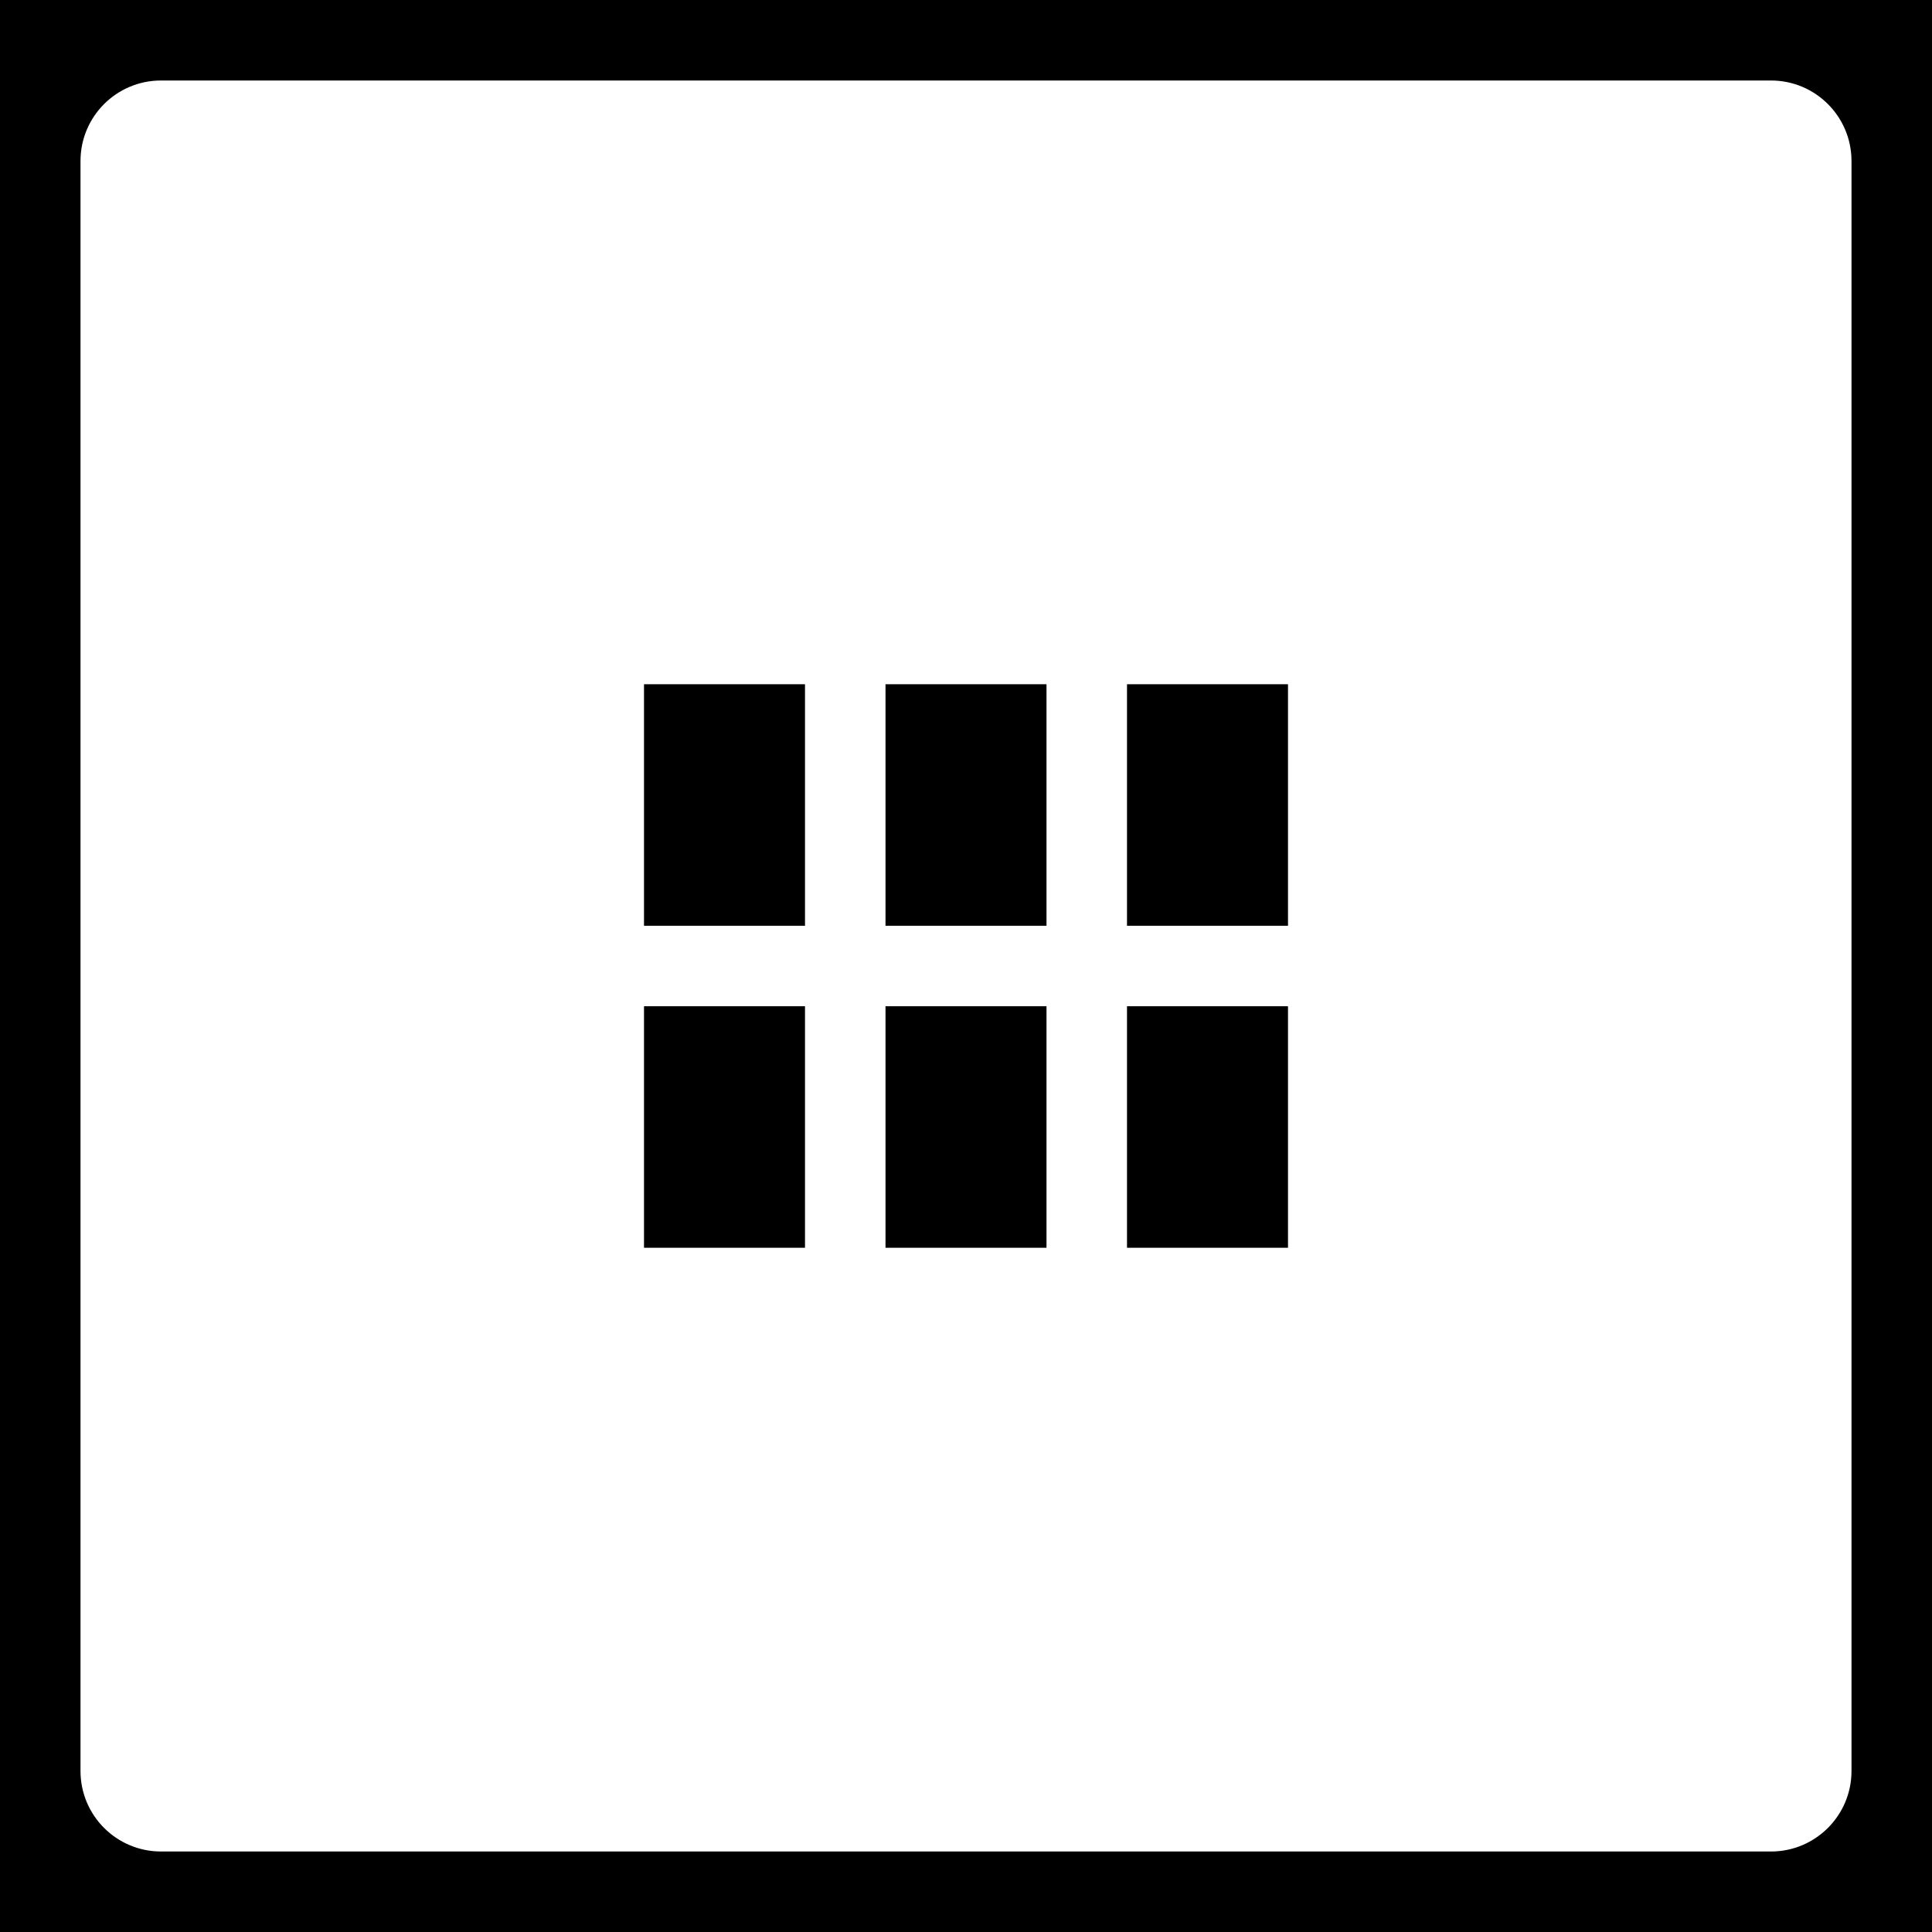
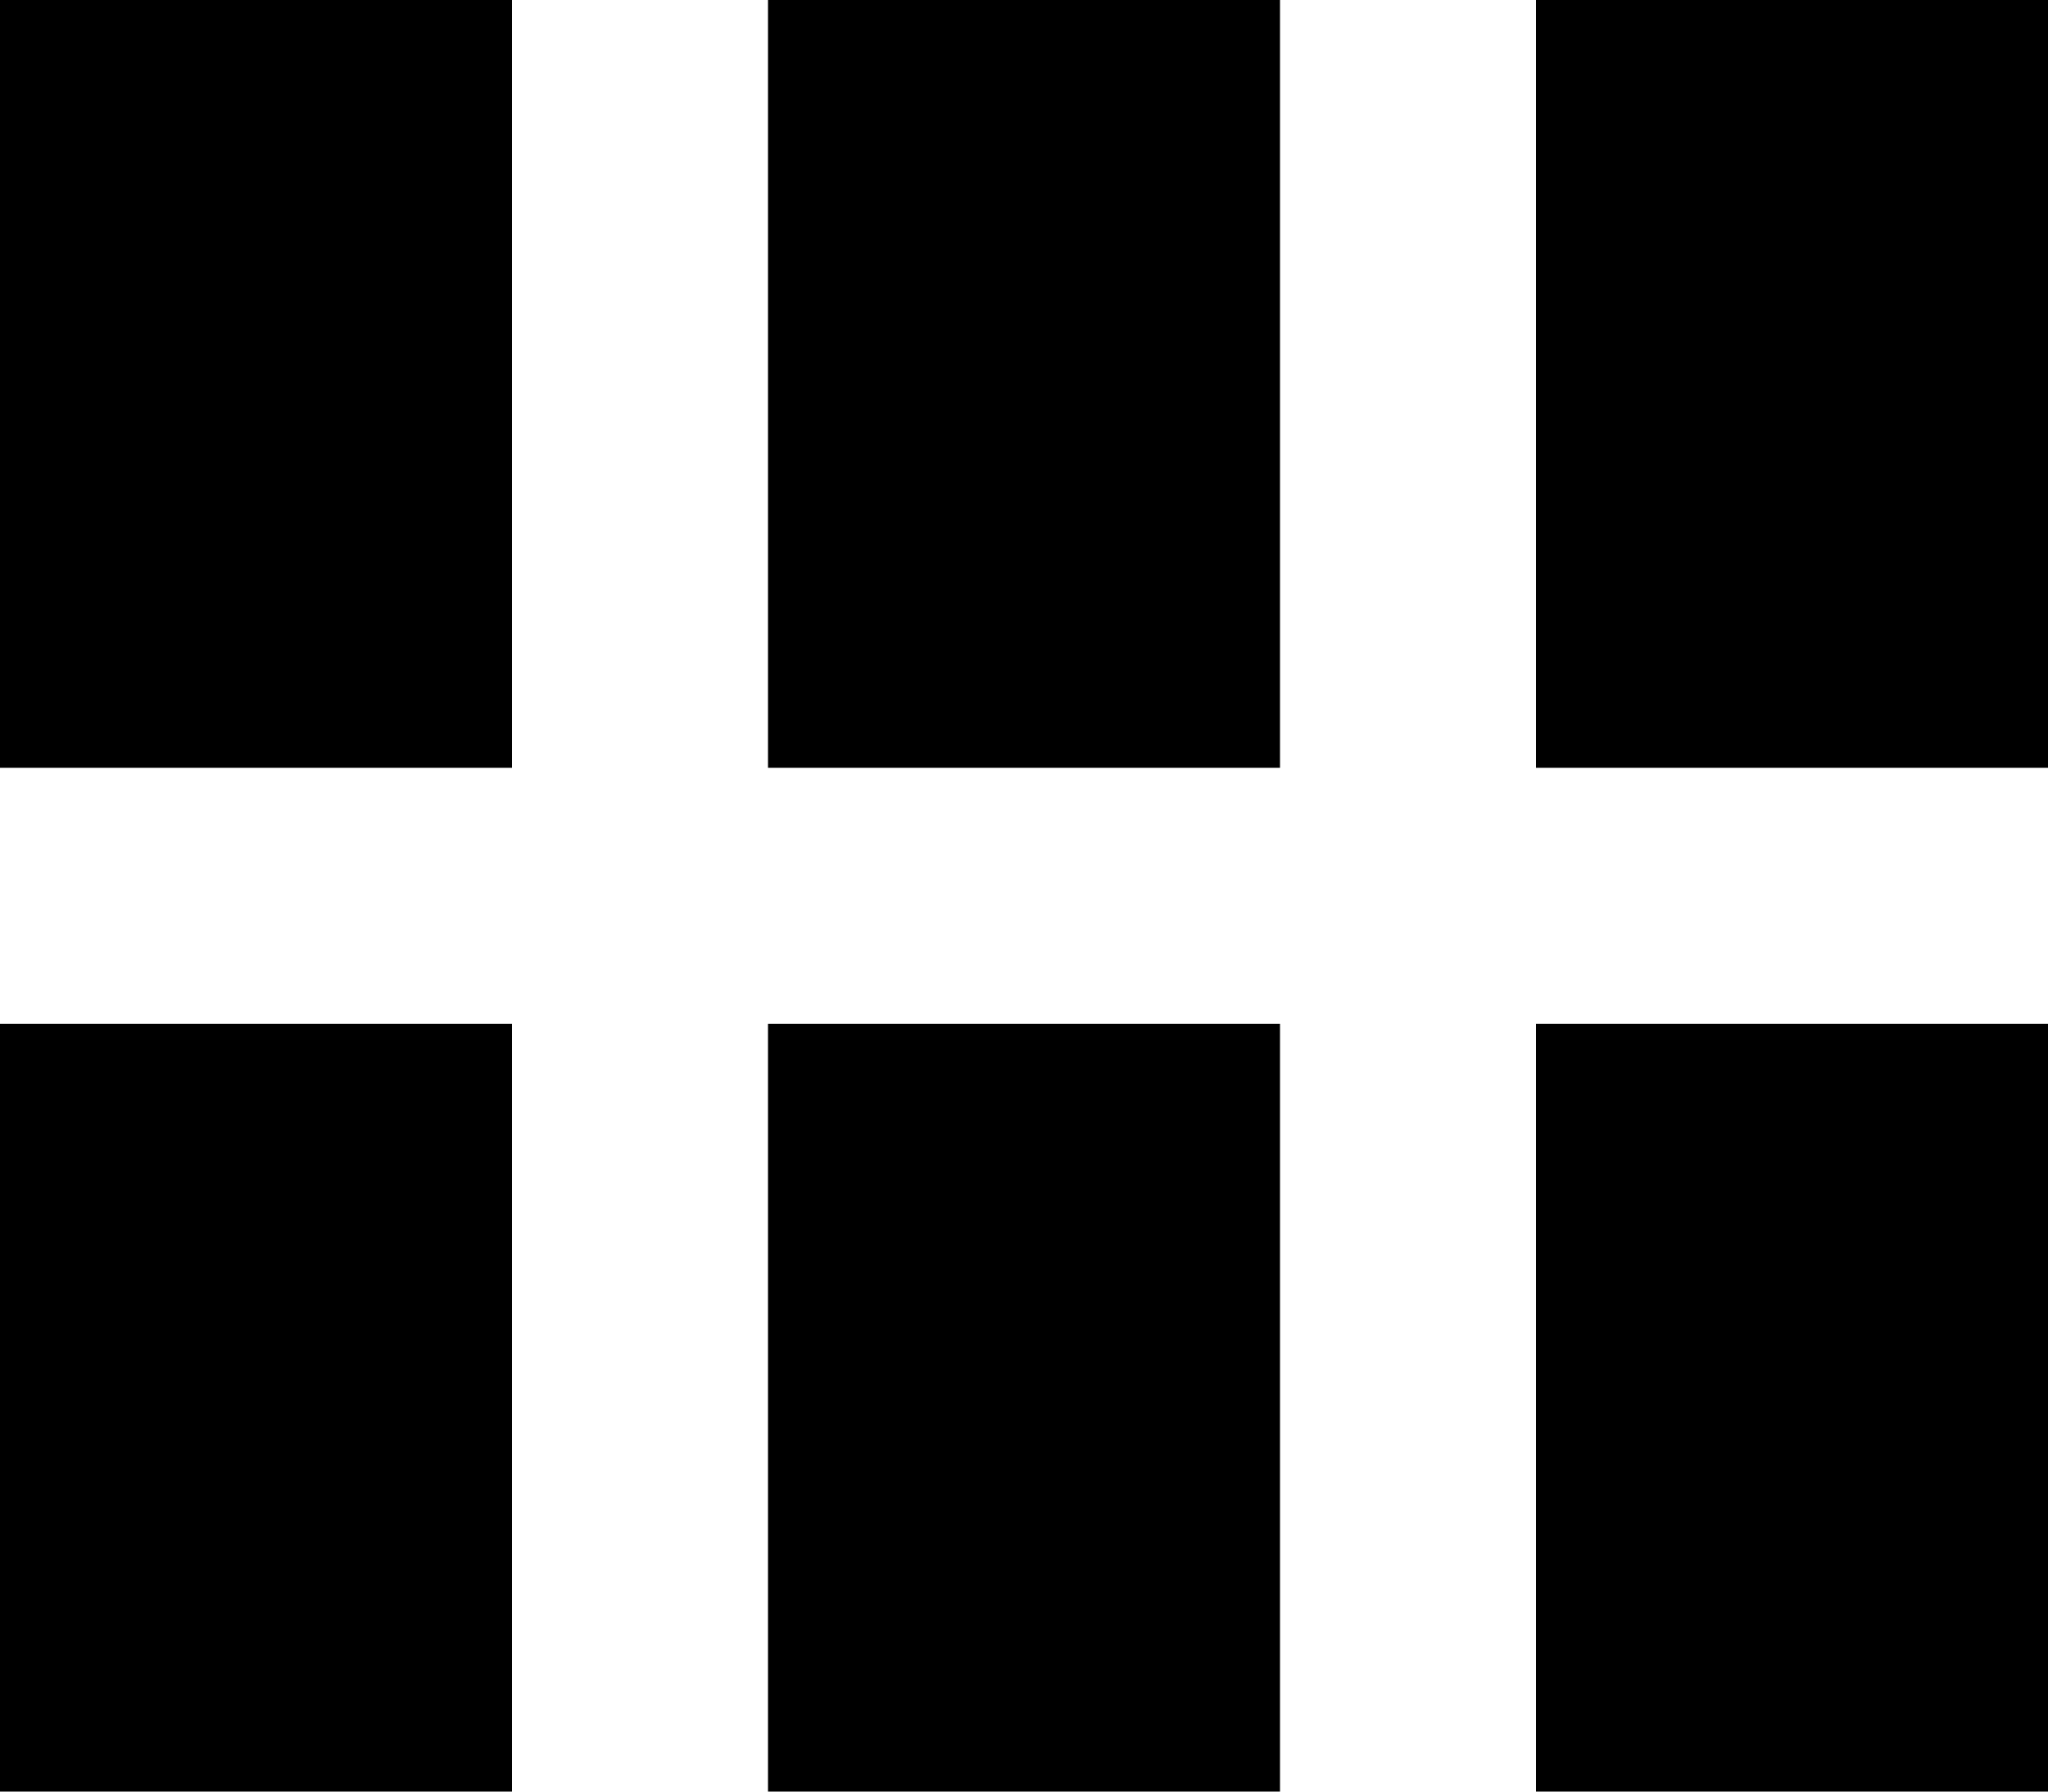
- <svg xmlns="http://www.w3.org/2000/svg" width="48" height="48" fill="none">
-   <path d="M20 17h-4v6h4v-6ZM32 17h-4v6h4v-6ZM26 17h-4v6h4v-6ZM20 25h-4v6h4v-6ZM32 25h-4v6h4v-6ZM26 25h-4v6h4v-6ZM4 2h40v-4H4v4Zm42 2v40h4V4h-4Zm-2 42H4v4h40v-4ZM2 44V4h-4v40h4Zm2 2a2 2 0 0 1-2-2h-4a6 6 0 0 0 6 6v-4Zm42-2a2 2 0 0 1-2 2v4a6 6 0 0 0 6-6h-4ZM44 2a2 2 0 0 1 2 2h4a6 6 0 0 0-6-6v4ZM4-2a6 6 0 0 0-6 6h4a2 2 0 0 1 2-2v-4Z" fill="#000" />
+ <svg xmlns="http://www.w3.org/2000/svg" width="16" height="14" viewBox="0 0 16 14" fill="none">
+   <path d="M4 0H0v6h4V0ZM16 0h-4v6h4V0ZM10 0H6v6h4V0ZM4 8H0v6h4V8ZM16 8h-4v6h4V8ZM10 8H6v6h4V8Z" fill="#000" />
</svg>
